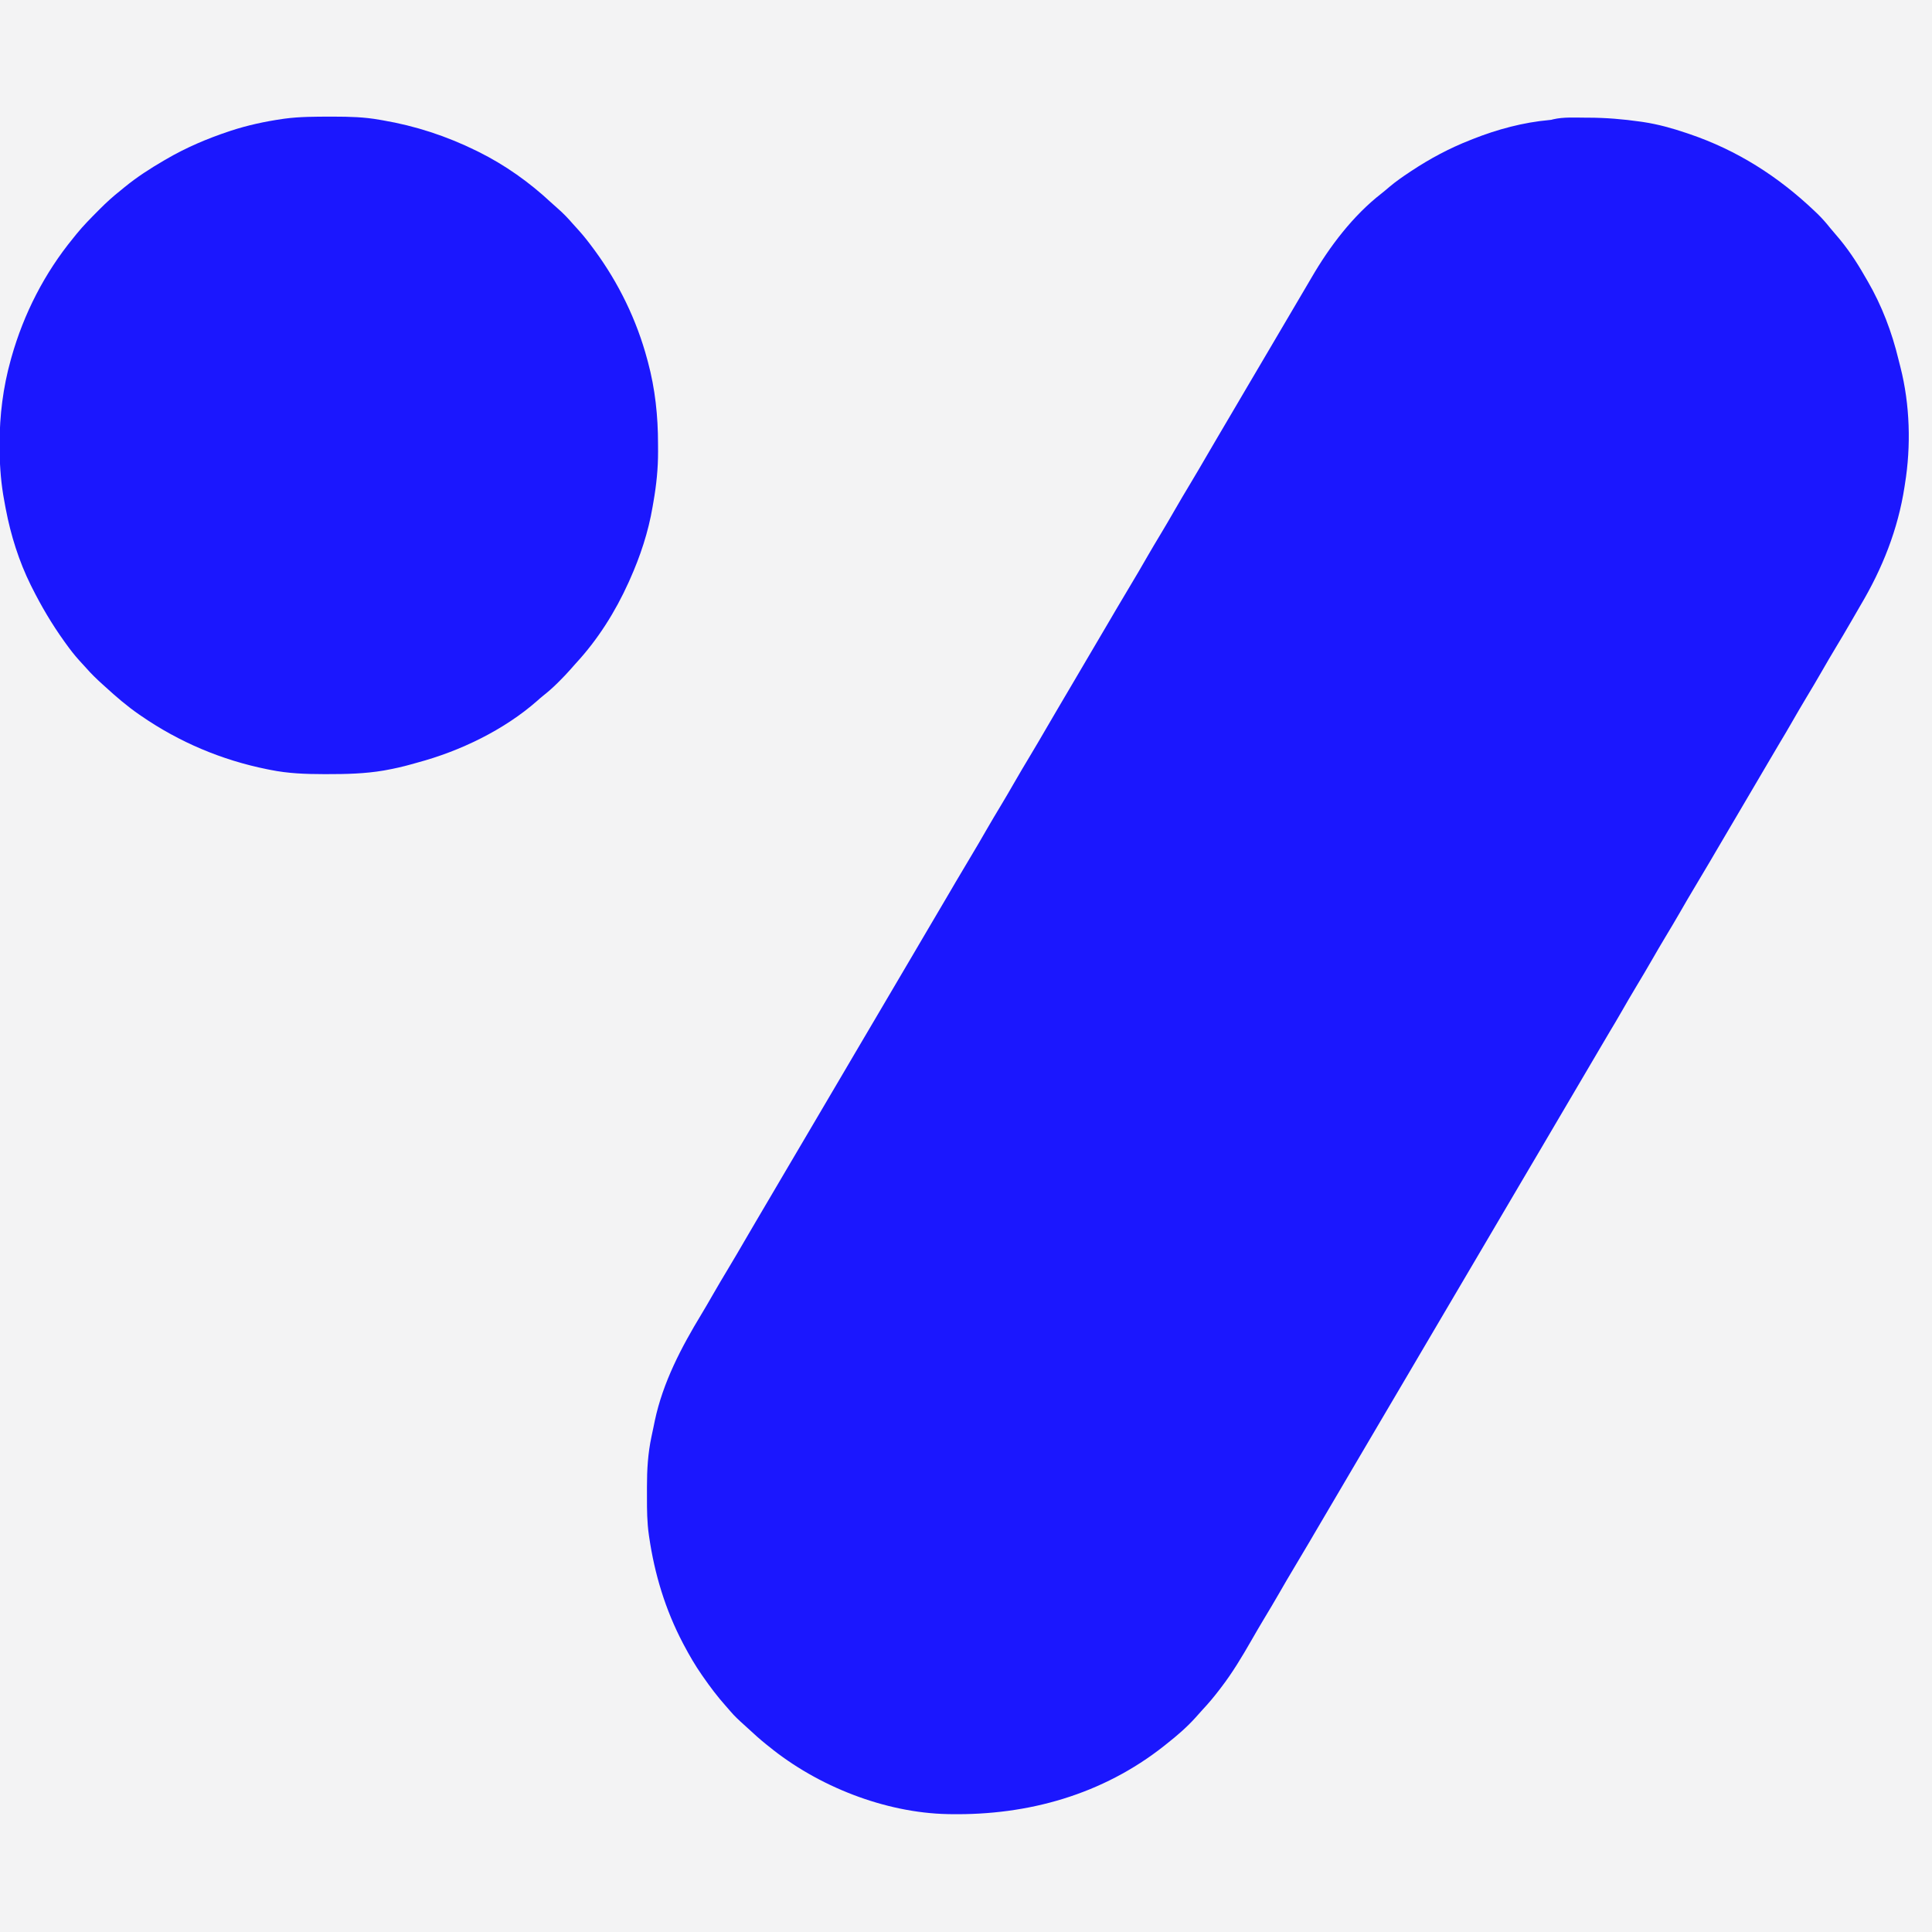
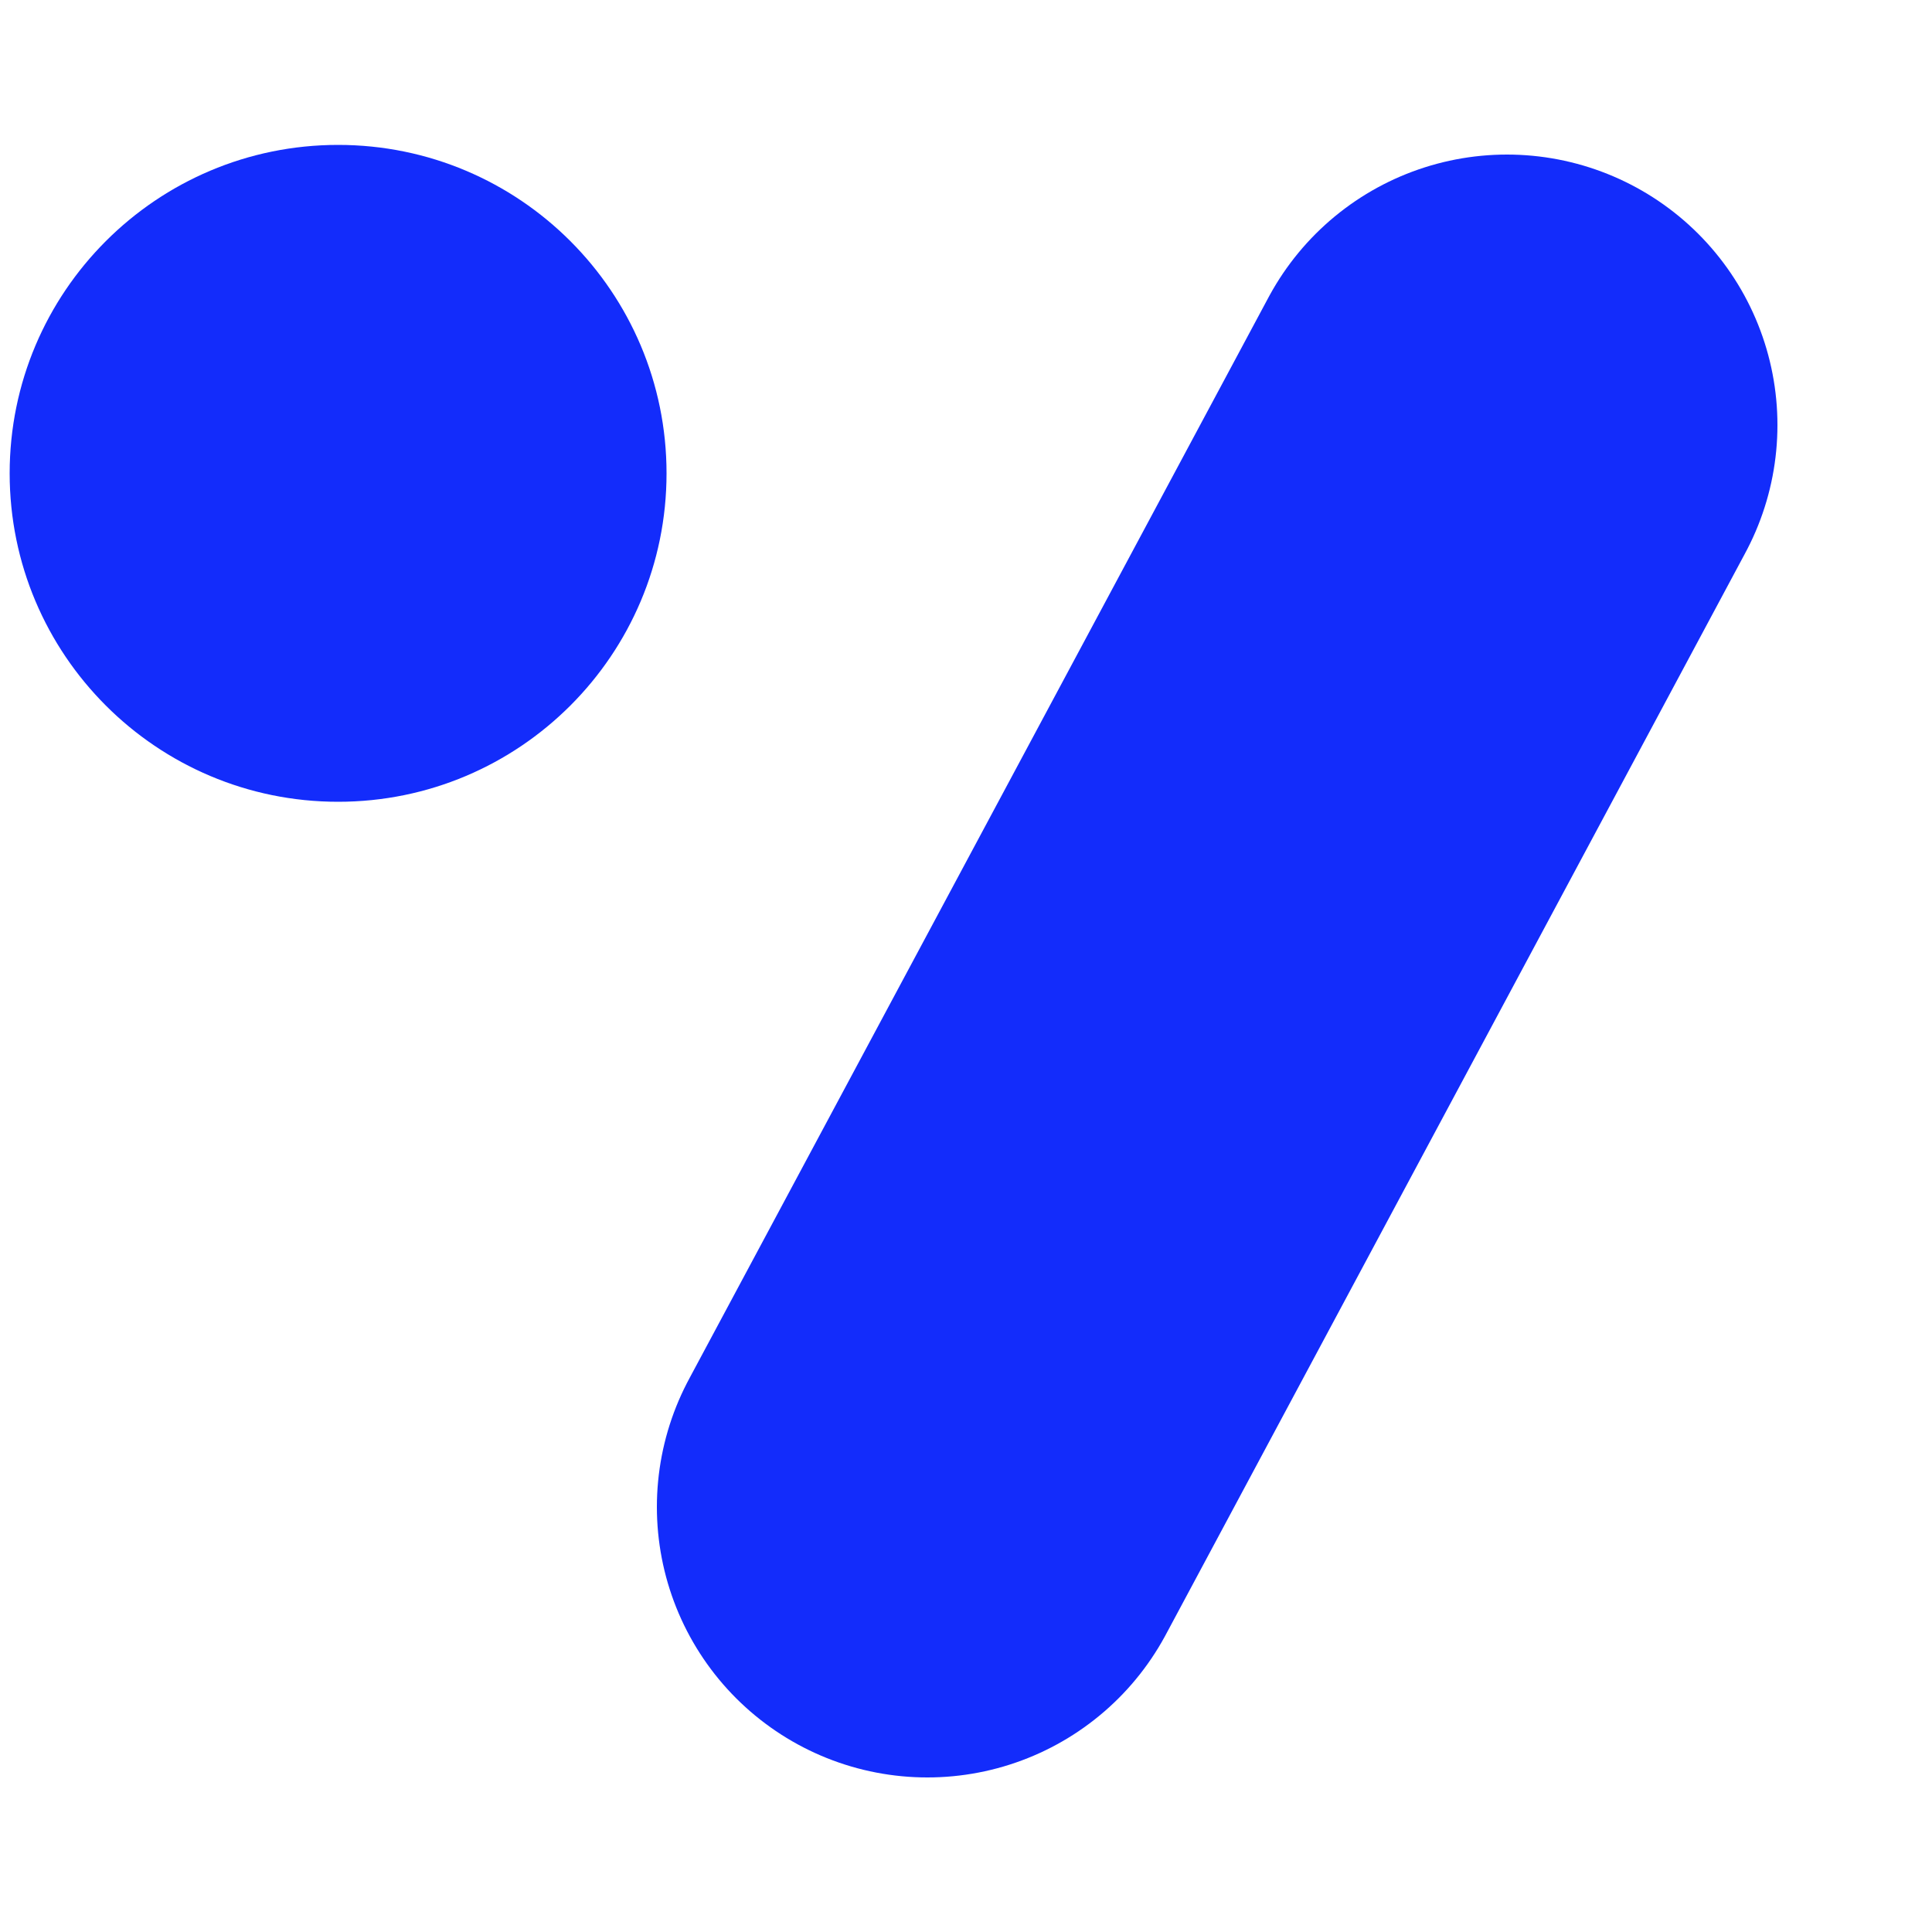
- <svg xmlns="http://www.w3.org/2000/svg" version="1.1" width="2000" height="2000">
-   <path d="M0 0 C660 0 1320 0 2000 0 C2000 660 2000 1320 2000 2000 C1340 2000 680 2000 0 2000 C0 1340 0 680 0 0 Z " fill="#F3F3F4" transform="translate(0,0)" />
-   <path d="M0 0 C0.762 0.001 1.523 0.001 2.308 0.002 C20.403 0.041 38.083 1.508 56 4.062 C57.58 4.286 57.58 4.286 59.191 4.515 C74.508 6.838 89.163 10.914 103.812 15.875 C104.597 16.139 105.381 16.403 106.189 16.675 C156.21 33.554 199.013 60.878 237.062 97.188 C237.93 98.013 238.798 98.838 239.691 99.688 C244.4 104.274 248.598 109.135 252.699 114.27 C254.713 116.757 256.788 119.17 258.899 121.575 C270.03 134.352 279.595 148.585 287.979 163.295 C289.118 165.285 290.282 167.259 291.445 169.234 C306.102 194.471 316.578 222.063 323.383 250.392 C324.028 253.047 324.711 255.689 325.402 258.332 C335.259 297.116 336.466 339.761 330.062 379.188 C329.913 380.169 329.763 381.15 329.608 382.161 C322.855 426.204 306.657 466.834 283.936 505.017 C280.781 510.356 277.709 515.744 274.625 521.125 C269.092 530.751 263.426 540.288 257.688 549.793 C253.222 557.207 248.868 564.679 244.562 572.188 C239.057 581.787 233.421 591.298 227.701 600.771 C222.44 609.505 217.339 618.325 212.261 627.167 C208.45 633.798 204.576 640.378 200.617 646.922 C196.96 652.998 193.395 659.129 189.812 665.25 C184.746 673.906 179.672 682.557 174.562 691.188 C169.539 699.674 164.546 708.178 159.562 716.688 C154.066 726.073 148.553 735.448 143.011 744.807 C139.997 749.902 136.996 755.004 134.008 760.113 C133.481 761.014 133.481 761.014 132.943 761.934 C132.588 762.541 132.233 763.148 131.867 763.774 C131.14 765.016 130.414 766.258 129.688 767.5 C129.147 768.424 129.147 768.424 128.596 769.367 C123.6 777.904 118.547 786.404 113.438 794.875 C107.733 804.335 102.183 813.875 96.687 823.458 C91.794 831.969 86.762 840.389 81.688 848.793 C77.222 856.207 72.868 863.68 68.562 871.188 C63.057 880.787 57.421 890.298 51.701 899.771 C46.44 908.505 41.339 917.325 36.261 926.167 C32.45 932.798 28.576 939.378 24.617 945.922 C20.96 951.998 17.395 958.129 13.812 964.25 C8.746 972.906 3.672 981.557 -1.438 990.188 C-6.461 998.674 -11.454 1007.178 -16.438 1015.688 C-21.935 1025.074 -27.45 1034.451 -32.991 1043.812 C-37.432 1051.32 -41.843 1058.847 -46.25 1066.375 C-52.436 1076.941 -58.661 1087.483 -64.911 1098.011 C-70.209 1106.942 -75.466 1115.896 -80.712 1124.857 C-85.271 1132.644 -89.841 1140.423 -94.438 1148.188 C-99.461 1156.674 -104.454 1165.178 -109.438 1173.688 C-117.084 1186.743 -124.773 1199.774 -132.48 1212.794 C-139.529 1224.703 -146.547 1236.629 -153.54 1248.57 C-158.668 1257.325 -163.816 1266.069 -168.984 1274.801 C-173.49 1282.417 -177.965 1290.051 -182.438 1297.688 C-190.084 1310.743 -197.773 1323.774 -205.48 1336.794 C-212.529 1348.703 -219.547 1360.629 -226.54 1372.57 C-231.668 1381.325 -236.816 1390.069 -241.984 1398.801 C-246.49 1406.417 -250.965 1414.051 -255.438 1421.688 C-260.934 1431.073 -266.447 1440.448 -271.989 1449.807 C-275.003 1454.902 -278.004 1460.004 -280.992 1465.113 C-281.344 1465.714 -281.695 1466.315 -282.057 1466.934 C-282.412 1467.541 -282.767 1468.148 -283.133 1468.774 C-283.86 1470.016 -284.586 1471.258 -285.312 1472.5 C-285.853 1473.424 -285.853 1473.424 -286.404 1474.367 C-291.4 1482.904 -296.453 1491.404 -301.562 1499.875 C-307.267 1509.335 -312.817 1518.875 -318.313 1528.458 C-323.204 1536.966 -328.234 1545.384 -333.308 1553.784 C-337.825 1561.28 -342.214 1568.843 -346.562 1576.438 C-356.231 1593.272 -366.084 1609.79 -377.938 1625.188 C-378.388 1625.781 -378.839 1626.375 -379.304 1626.986 C-384.979 1634.454 -390.913 1641.556 -397.332 1648.395 C-399.695 1650.928 -401.975 1653.513 -404.25 1656.125 C-413.206 1666.09 -423.427 1674.911 -433.938 1683.188 C-434.872 1683.94 -435.807 1684.693 -436.77 1685.469 C-500.552 1735.905 -577.606 1757.495 -657.938 1756.188 C-658.887 1756.173 -659.836 1756.159 -660.814 1756.145 C-725.97 1754.851 -795.627 1727.249 -845.938 1686.188 C-846.863 1685.453 -847.789 1684.718 -848.742 1683.961 C-855.212 1678.774 -861.334 1673.254 -867.399 1667.608 C-868.96 1666.166 -870.536 1664.743 -872.117 1663.324 C-876.998 1658.935 -881.769 1654.554 -885.988 1649.508 C-887.56 1647.636 -889.161 1645.811 -890.793 1643.992 C-899.228 1634.538 -906.718 1624.592 -913.938 1614.188 C-914.62 1613.213 -914.62 1613.213 -915.316 1612.219 C-922.258 1602.273 -928.265 1591.903 -933.938 1581.188 C-934.291 1580.521 -934.644 1579.855 -935.007 1579.169 C-953.146 1544.627 -964.328 1507.71 -969.938 1469.188 C-970.033 1468.543 -970.129 1467.899 -970.227 1467.235 C-972.118 1454.111 -972.246 1441.044 -972.198 1427.802 C-972.188 1424.259 -972.198 1420.717 -972.211 1417.174 C-972.223 1399.659 -971.226 1382.721 -967.562 1365.562 C-967.228 1363.963 -967.228 1363.963 -966.887 1362.331 C-966.444 1360.222 -965.995 1358.115 -965.542 1356.008 C-965.033 1353.632 -964.548 1351.254 -964.074 1348.871 C-955.59 1309.022 -936.708 1273.081 -915.758 1238.539 C-911.889 1232.142 -908.154 1225.674 -904.438 1219.188 C-898.9 1209.532 -893.235 1199.964 -887.488 1190.433 C-881.497 1180.486 -875.653 1170.456 -869.818 1160.417 C-866.349 1154.459 -862.862 1148.51 -859.375 1142.562 C-859.013 1141.945 -858.651 1141.327 -858.277 1140.69 C-853.167 1131.974 -848.037 1123.269 -842.89 1114.574 C-838.385 1106.957 -833.91 1099.323 -829.438 1091.688 C-821.791 1078.632 -814.102 1065.601 -806.395 1052.581 C-799.346 1040.672 -792.328 1028.746 -785.335 1016.805 C-780.207 1008.05 -775.059 999.306 -769.891 990.574 C-765.385 982.958 -760.91 975.324 -756.438 967.688 C-748.791 954.632 -741.102 941.601 -733.395 928.581 C-726.346 916.672 -719.328 904.746 -712.335 892.805 C-707.207 884.05 -702.059 875.306 -696.891 866.574 C-692.385 858.958 -687.91 851.324 -683.438 843.688 C-677.941 834.302 -672.428 824.927 -666.886 815.568 C-663.872 810.473 -660.871 805.371 -657.883 800.262 C-657.531 799.661 -657.18 799.06 -656.818 798.441 C-656.463 797.834 -656.108 797.227 -655.742 796.601 C-655.015 795.359 -654.289 794.117 -653.562 792.875 C-653.022 791.951 -653.022 791.951 -652.471 791.008 C-647.475 782.471 -642.422 773.971 -637.312 765.5 C-631.608 756.04 -626.058 746.5 -620.562 736.917 C-615.669 728.406 -610.637 719.986 -605.562 711.582 C-601.097 704.168 -596.743 696.695 -592.438 689.188 C-586.9 679.533 -581.235 669.964 -575.488 660.433 C-569.497 650.486 -563.653 640.456 -557.818 630.417 C-554.349 624.459 -550.862 618.51 -547.375 612.562 C-547.013 611.945 -546.651 611.327 -546.277 610.69 C-541.167 601.974 -536.037 593.269 -530.89 584.574 C-526.385 576.957 -521.909 569.324 -517.438 561.688 C-511.941 552.302 -506.428 542.927 -500.886 533.568 C-497.872 528.473 -494.871 523.371 -491.883 518.262 C-491.531 517.661 -491.18 517.06 -490.818 516.441 C-490.463 515.834 -490.108 515.227 -489.742 514.601 C-489.015 513.359 -488.289 512.117 -487.562 510.875 C-487.202 510.259 -486.842 509.643 -486.471 509.008 C-481.475 500.471 -476.422 491.971 -471.312 483.5 C-465.608 474.04 -460.058 464.5 -454.562 454.917 C-449.669 446.406 -444.637 437.986 -439.562 429.582 C-435.097 422.168 -430.743 414.695 -426.438 407.188 C-420.9 397.533 -415.235 387.964 -409.488 378.433 C-403.497 368.486 -397.653 358.456 -391.818 348.417 C-388.349 342.459 -384.862 336.51 -381.375 330.562 C-381.013 329.945 -380.651 329.327 -380.277 328.69 C-375.167 319.974 -370.037 311.269 -364.89 302.574 C-360.385 294.957 -355.91 287.323 -351.438 279.688 C-343.791 266.632 -336.102 253.601 -328.395 240.581 C-321.348 228.676 -314.333 216.754 -307.342 204.817 C-302.051 195.784 -296.745 186.76 -291.409 177.752 C-288.991 173.668 -286.58 169.581 -284.195 165.477 C-265.479 133.288 -241.333 101.351 -211.703 78.371 C-208.904 76.161 -206.204 73.862 -203.496 71.543 C-196.925 66.013 -189.969 61.173 -182.812 56.438 C-181.844 55.794 -181.844 55.794 -180.857 55.138 C-161.607 42.385 -141.456 31.611 -119.938 23.188 C-119.029 22.824 -118.12 22.46 -117.184 22.084 C-92.014 12.092 -64.953 4.826 -37.932 2.434 C-35.946 2.235 -35.946 2.235 -34.096 1.695 C-23.296 -0.843 -11.05 -0.016 0 0 Z " fill="#1B17FE" transform="translate(1641.938,121.8125)" />
-   <path d="M0 0 C1.112 -0.001 2.224 -0.001 3.37 -0.002 C19.325 0.013 34.828 0.395 50.562 3.25 C52.128 3.515 52.128 3.515 53.724 3.786 C87.587 9.555 119.728 20.08 150.562 35.25 C151.336 35.63 152.109 36.01 152.906 36.401 C180.396 50.066 205.538 67.895 227.949 88.82 C230.22 90.931 232.525 92.978 234.875 95 C240.596 99.977 245.75 105.356 250.691 111.102 C252.711 113.421 254.792 115.675 256.875 117.938 C262.126 123.781 266.909 129.928 271.562 136.25 C272.079 136.948 272.596 137.646 273.129 138.366 C298.026 172.231 316.697 210.625 327.562 251.25 C327.941 252.638 327.941 252.638 328.327 254.053 C335.797 281.805 338.75 310.114 338.748 338.8 C338.75 341.417 338.768 344.034 338.787 346.65 C338.845 364.175 337.052 381.409 334.018 398.66 C333.704 400.444 333.399 402.229 333.1 404.016 C328.693 430.029 320.342 455.193 309.562 479.25 C309.122 480.236 308.682 481.223 308.228 482.239 C294.549 512.532 276.438 541.294 253.828 565.773 C251.941 567.836 250.108 569.928 248.281 572.043 C244.61 576.248 240.761 580.243 236.812 584.188 C235.766 585.233 235.766 585.233 234.699 586.301 C229.978 590.97 225.146 595.283 219.922 599.387 C217.801 601.061 215.808 602.805 213.812 604.625 C179.283 635.023 133.692 656.887 89.595 668.701 C87.43 669.286 85.274 669.9 83.117 670.516 C74.57 672.912 65.988 674.868 57.25 676.438 C56.411 676.592 55.573 676.747 54.708 676.906 C35.297 680.215 15.707 680.658 -3.938 680.625 C-5.169 680.624 -6.4 680.624 -7.669 680.623 C-26.246 680.586 -44.182 679.958 -62.438 676.25 C-63.529 676.036 -64.621 675.821 -65.745 675.601 C-112.831 666.145 -156.963 647.503 -196.438 620.25 C-197.032 619.843 -197.626 619.436 -198.238 619.016 C-210.809 610.369 -222.185 600.538 -233.438 590.25 C-234.501 589.291 -235.565 588.333 -236.629 587.375 C-242.483 582.074 -248.062 576.698 -253.262 570.738 C-255.6 568.064 -258.017 565.474 -260.438 562.875 C-265.513 557.278 -270.046 551.392 -274.438 545.25 C-274.969 544.51 -275.501 543.771 -276.049 543.009 C-288.847 525.155 -299.602 506.897 -309.438 487.25 C-309.84 486.451 -310.242 485.651 -310.656 484.828 C-322.832 460.27 -331.332 433.12 -336.438 406.25 C-336.633 405.229 -336.828 404.207 -337.029 403.155 C-337.604 400.086 -338.153 397.014 -338.688 393.938 C-338.839 393.068 -338.99 392.199 -339.146 391.304 C-341.845 374.629 -342.879 357.812 -342.875 340.938 C-342.877 339.573 -342.877 339.573 -342.878 338.18 C-342.83 309.2 -339.224 280.195 -331.438 252.25 C-331.14 251.177 -330.842 250.103 -330.535 248.997 C-317.858 204.113 -296.313 161.96 -266.75 125.855 C-265.478 124.299 -264.223 122.73 -262.969 121.16 C-256.121 112.765 -248.509 105.11 -240.875 97.438 C-240.344 96.902 -239.814 96.366 -239.267 95.813 C-232.326 88.82 -225.179 82.366 -217.438 76.25 C-216.159 75.202 -214.883 74.152 -213.609 73.098 C-200.68 62.527 -186.868 53.623 -172.438 45.25 C-171.769 44.858 -171.101 44.467 -170.413 44.063 C-149.781 32.026 -128.082 22.788 -105.438 15.25 C-104.675 14.995 -103.912 14.74 -103.125 14.478 C-86.006 8.868 -68.061 5.026 -50.25 2.438 C-49.106 2.27 -49.106 2.27 -47.938 2.099 C-32.048 -0.022 -16 0.009 0 0 Z " fill="#1B17FE" transform="translate(342.4375,120.75)" />
+ <svg xmlns="http://www.w3.org/2000/svg" viewBox="0 0 100 100" fill="none">
+   <circle cx="17.5" cy="24.5" r="17" fill="#132cfb" />
+   <line x1="48" y1="78" x2="78" y2="22" stroke="#132cfb" stroke-width="28" stroke-linecap="round" />
</svg>
